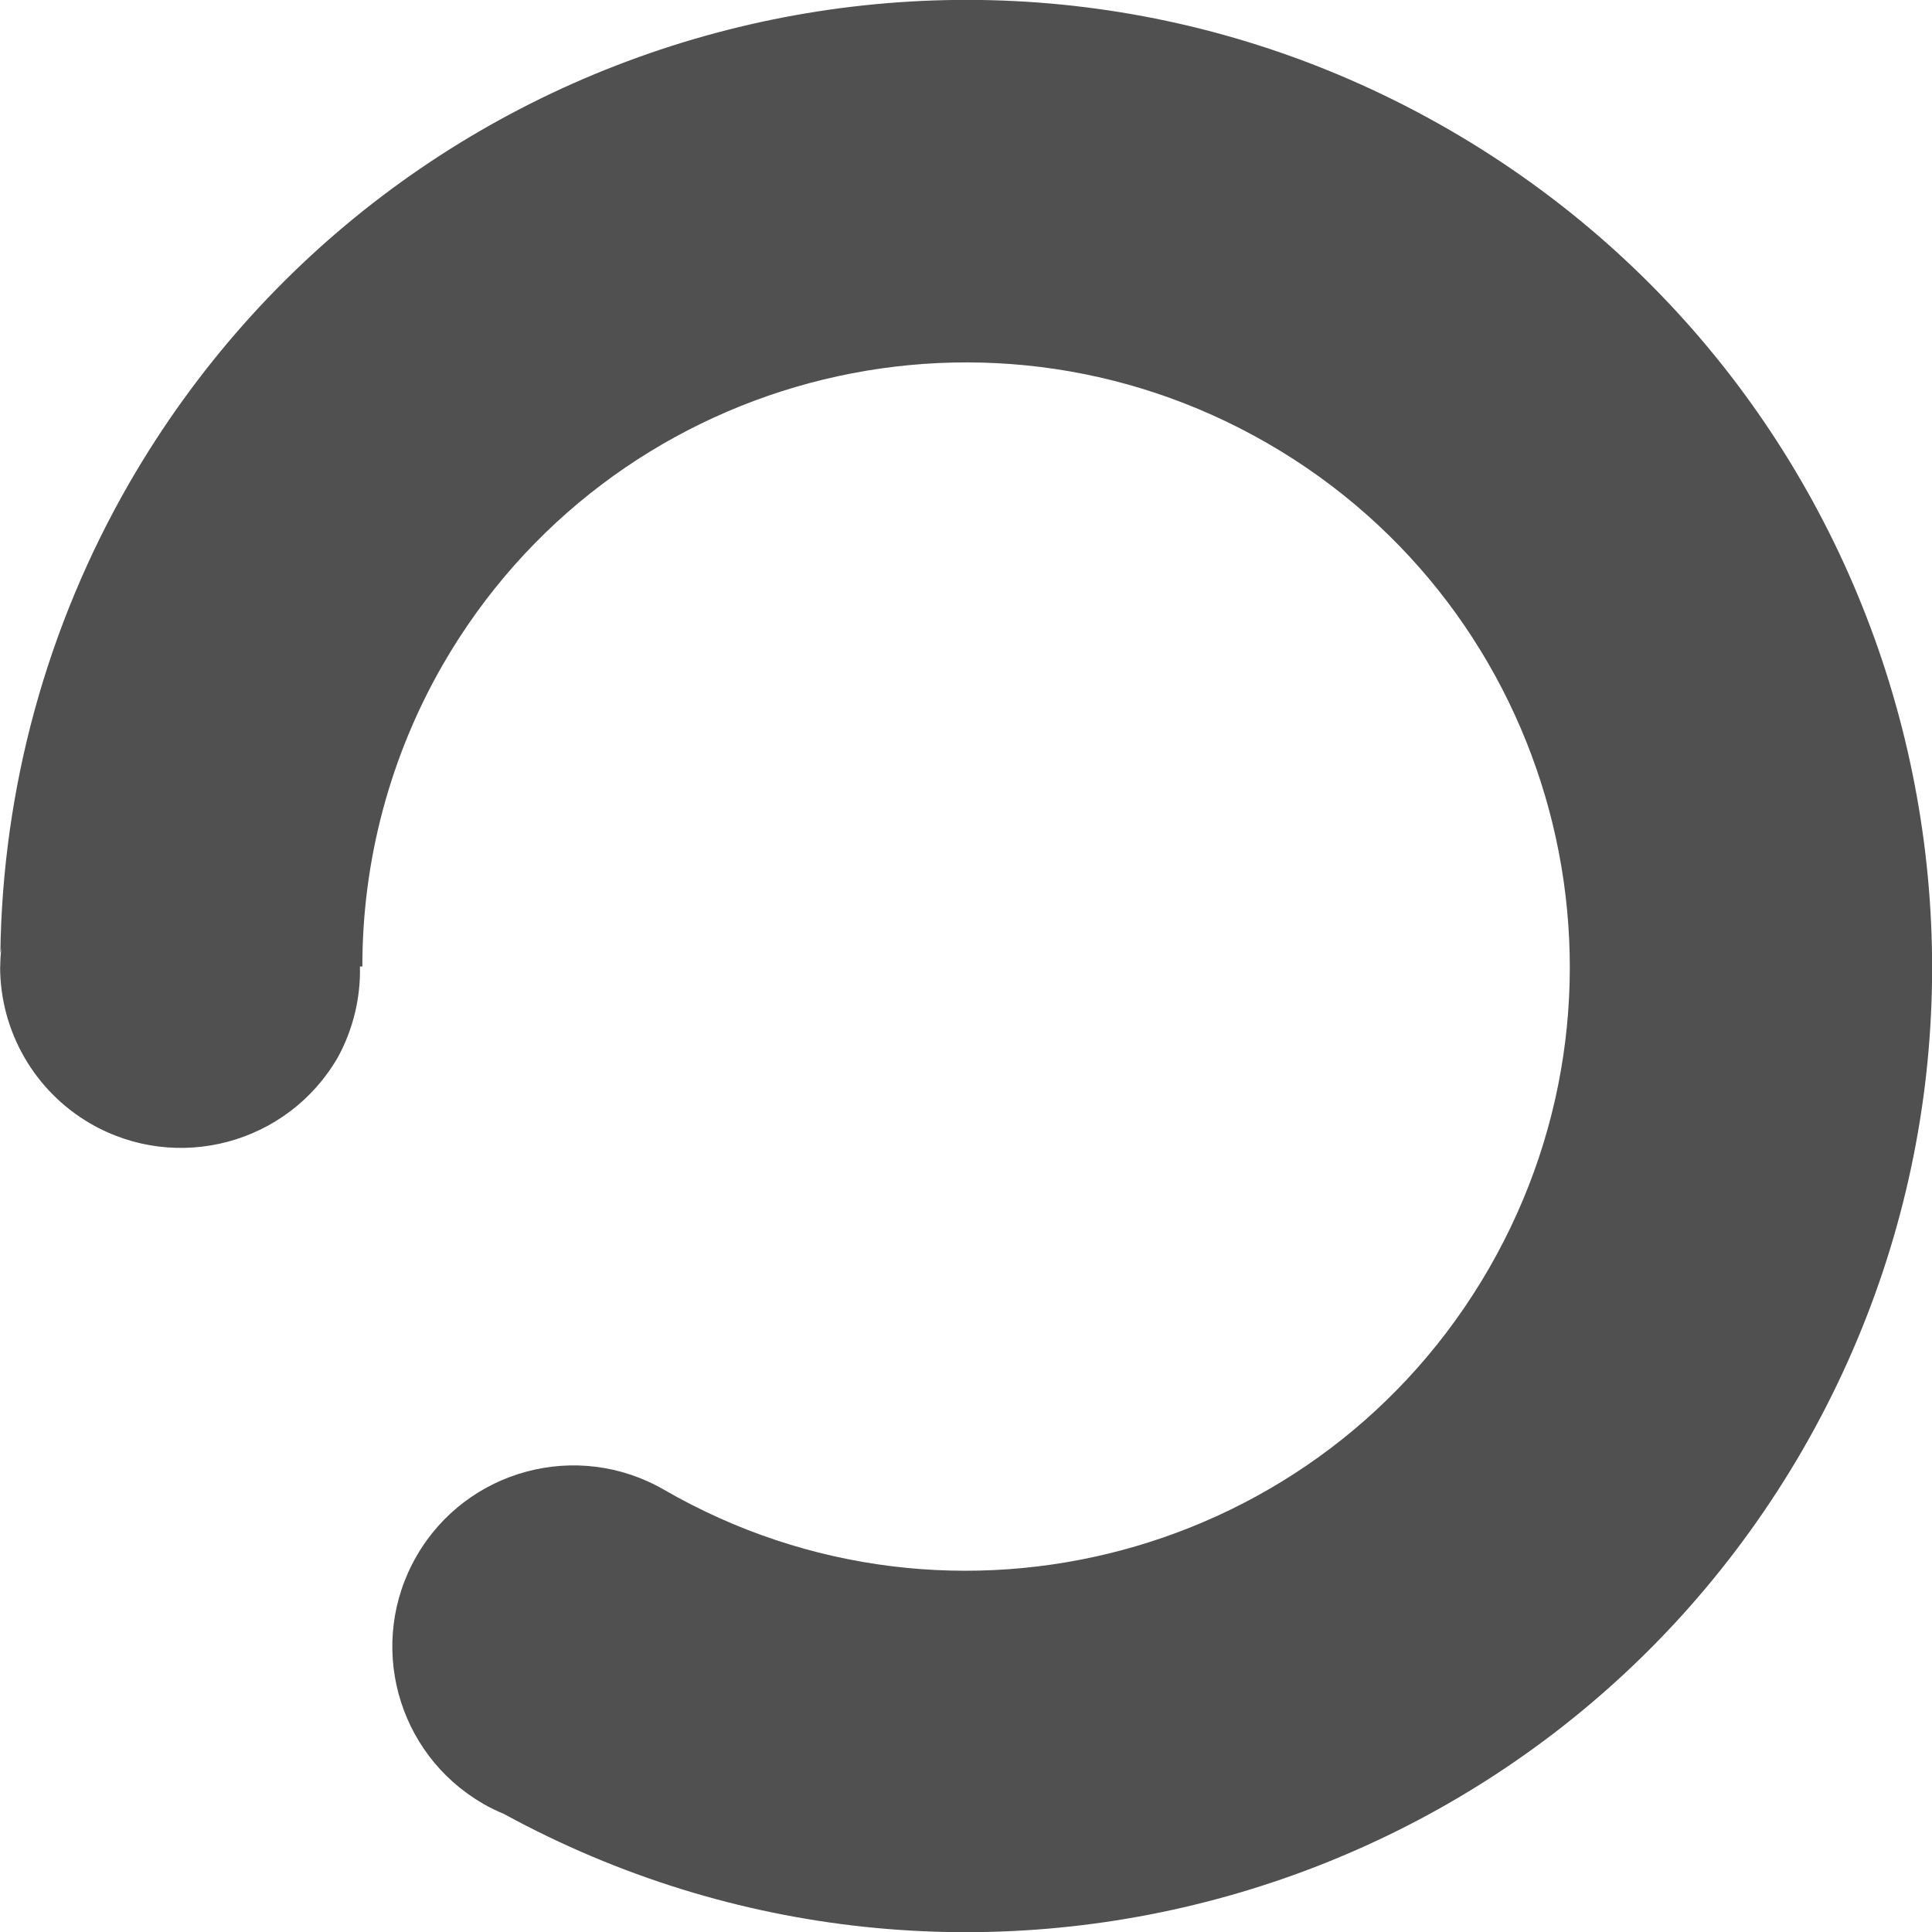
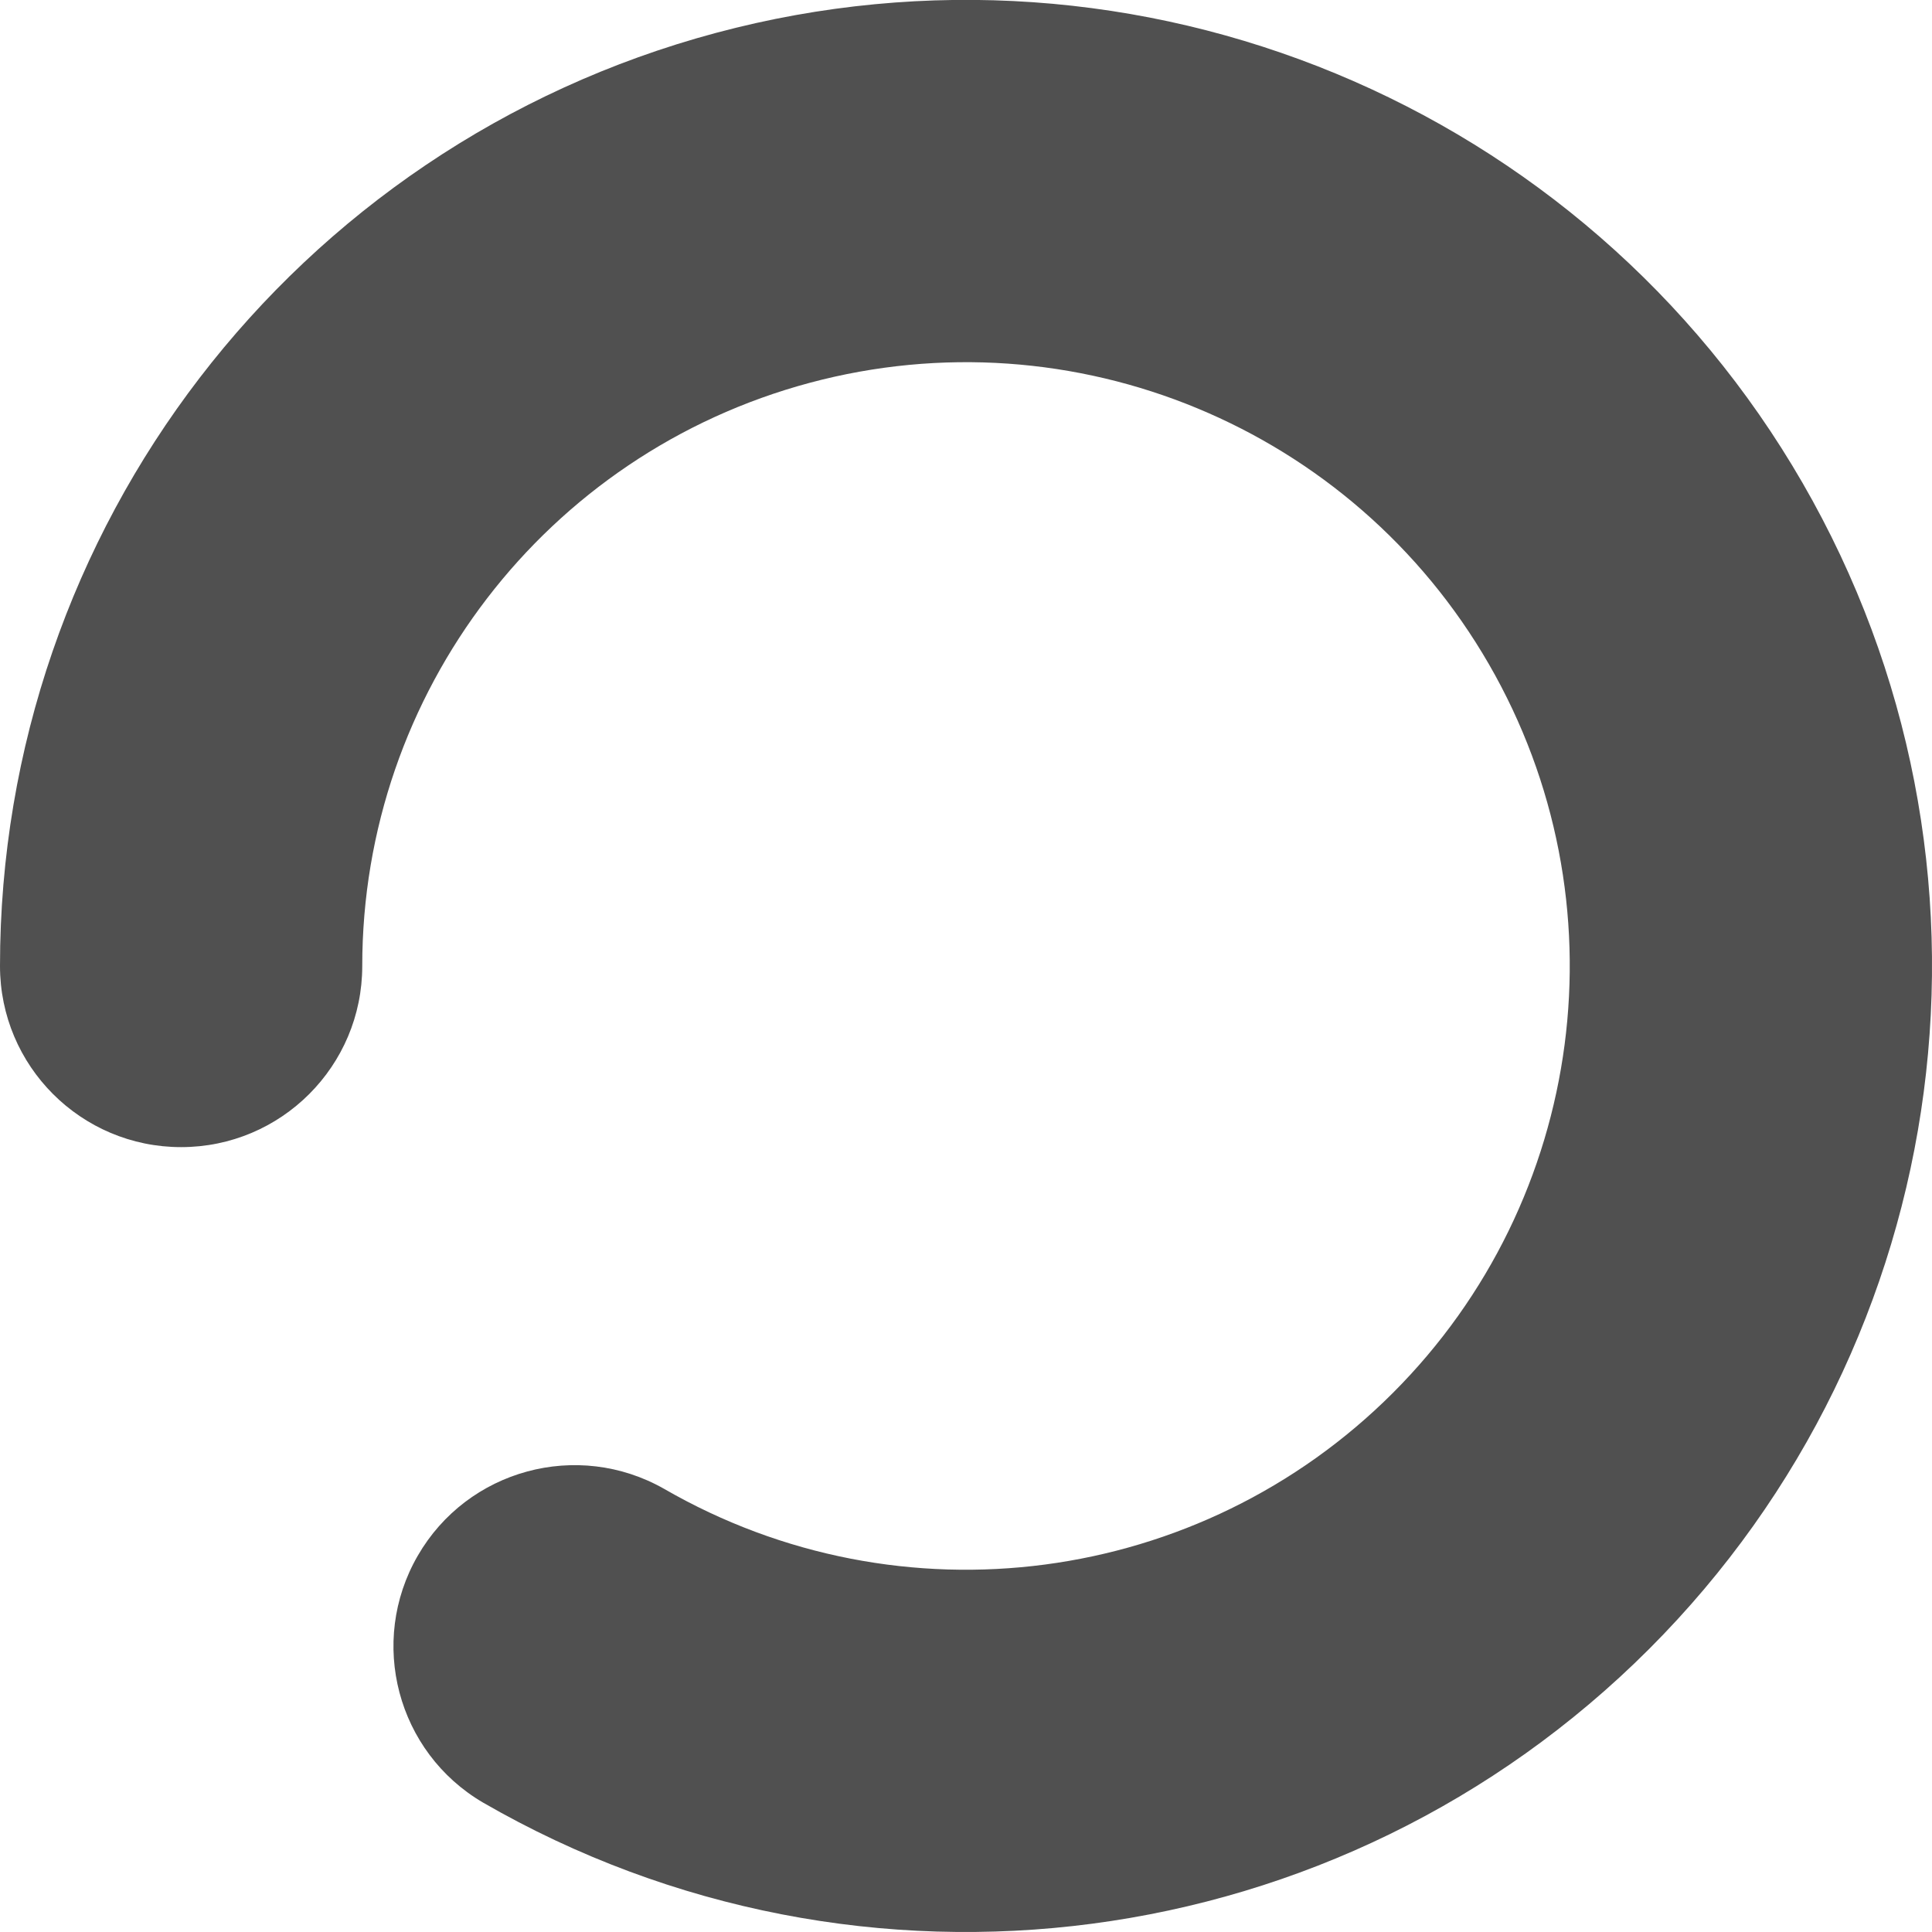
<svg xmlns="http://www.w3.org/2000/svg" width="16" height="16" viewBox="52 -51 16 16" version="1.1" style="fill:none;stroke-linecap:round;stroke-linejoin:round" id="svg8">
  <defs id="defs8" />
-   <g transform="scale(1,-1)" id="g8">
-     <path id="path10" style="fill:#505050;fill-opacity:1;stroke:none;stroke-width:0.25;stroke-dasharray:none" d="m 55.999,36.063 a 1.5,1.501 9.177 0 1 0.176,-0.086 8.001,8.005 9.183 0 1 0.003,-0.002 8.001,8.005 9.183 0 1 10.75,3.017 8.001,8.005 9.183 0 1 -2.929,10.935 8.001,8.005 9.183 0 1 -10.929,-2.929 8.001,8.005 9.183 0 1 -1.067,-3.89 1.5,1.501 9.177 0 0 0.008,0.041 1.5,1.501 9.177 0 1 -0.009,-0.153 1.5,1.501 9.177 0 1 -10e-4,-0.002 1.5,1.501 9.177 0 1 0.748,-1.299 1.5,1.501 9.177 0 1 2.049,0.549 1.5,1.501 9.177 0 1 0.183,0.752 l 0.02,-3.08e-4 a 5.001,5.003 9.183 0 0 0.667,2.501 5.001,5.003 9.183 0 0 6.831,1.831 5.001,5.003 9.183 0 0 1.831,-6.834 5.001,5.003 9.183 0 0 -6.831,-1.831 1.5,1.501 9.177 0 1 -2.049,-0.549 1.5,1.501 9.177 0 1 0.549,-2.05 z m 0.429,-0.164 a 1.5,1.501 9.177 0 1 0.02,-0.005 1.5,1.501 9.177 0 0 -0.02,0.005 z m 1.317,0.343 a 1.5,1.501 9.177 0 1 0.015,0.014 1.5,1.501 9.177 0 0 -0.015,-0.014 z m 0.468,0.799 a 1.5,1.501 9.177 0 1 0.005,0.02 1.5,1.501 9.177 0 0 -0.005,-0.02 z m -0.343,1.317 a 1.5,1.501 9.177 0 1 -0.014,0.015 1.5,1.501 9.177 0 0 0.014,-0.015 z m -5.812,5.045 a 1.5,1.501 9.177 0 0 0.028,0.083 1.5,1.501 9.177 0 1 -0.028,-0.083 z m 0.43,0.699 a 1.5,1.501 9.177 0 0 0.015,0.014 1.5,1.501 9.177 0 1 -0.015,-0.014 z m 2.408,-0.608 a 1.5,1.501 9.177 0 1 -0.006,0.021 1.5,1.501 9.177 0 0 0.006,-0.021 z m -0.247,0.447 a 1.5,1.501 9.177 0 1 -0.024,0.029 1.5,1.501 9.177 0 0 0.024,-0.029 z m -0.849,0.522 a 1.5,1.501 9.177 0 0 0.02,-0.005 1.5,1.501 9.177 0 1 -0.02,0.005 z" />
-   </g>
+   <path d="m 52,-43 a 1.5,1.5 0 0 0 3,0 5,5 0 1 1 2.5,4.33 1.5,1.5 0 0 0 -1.5,2.598 A 8,8 0 1 0 52,-43 Z" style="fill:#505050;stroke:none;stroke-width:0.25" id="path9" />
</svg>
